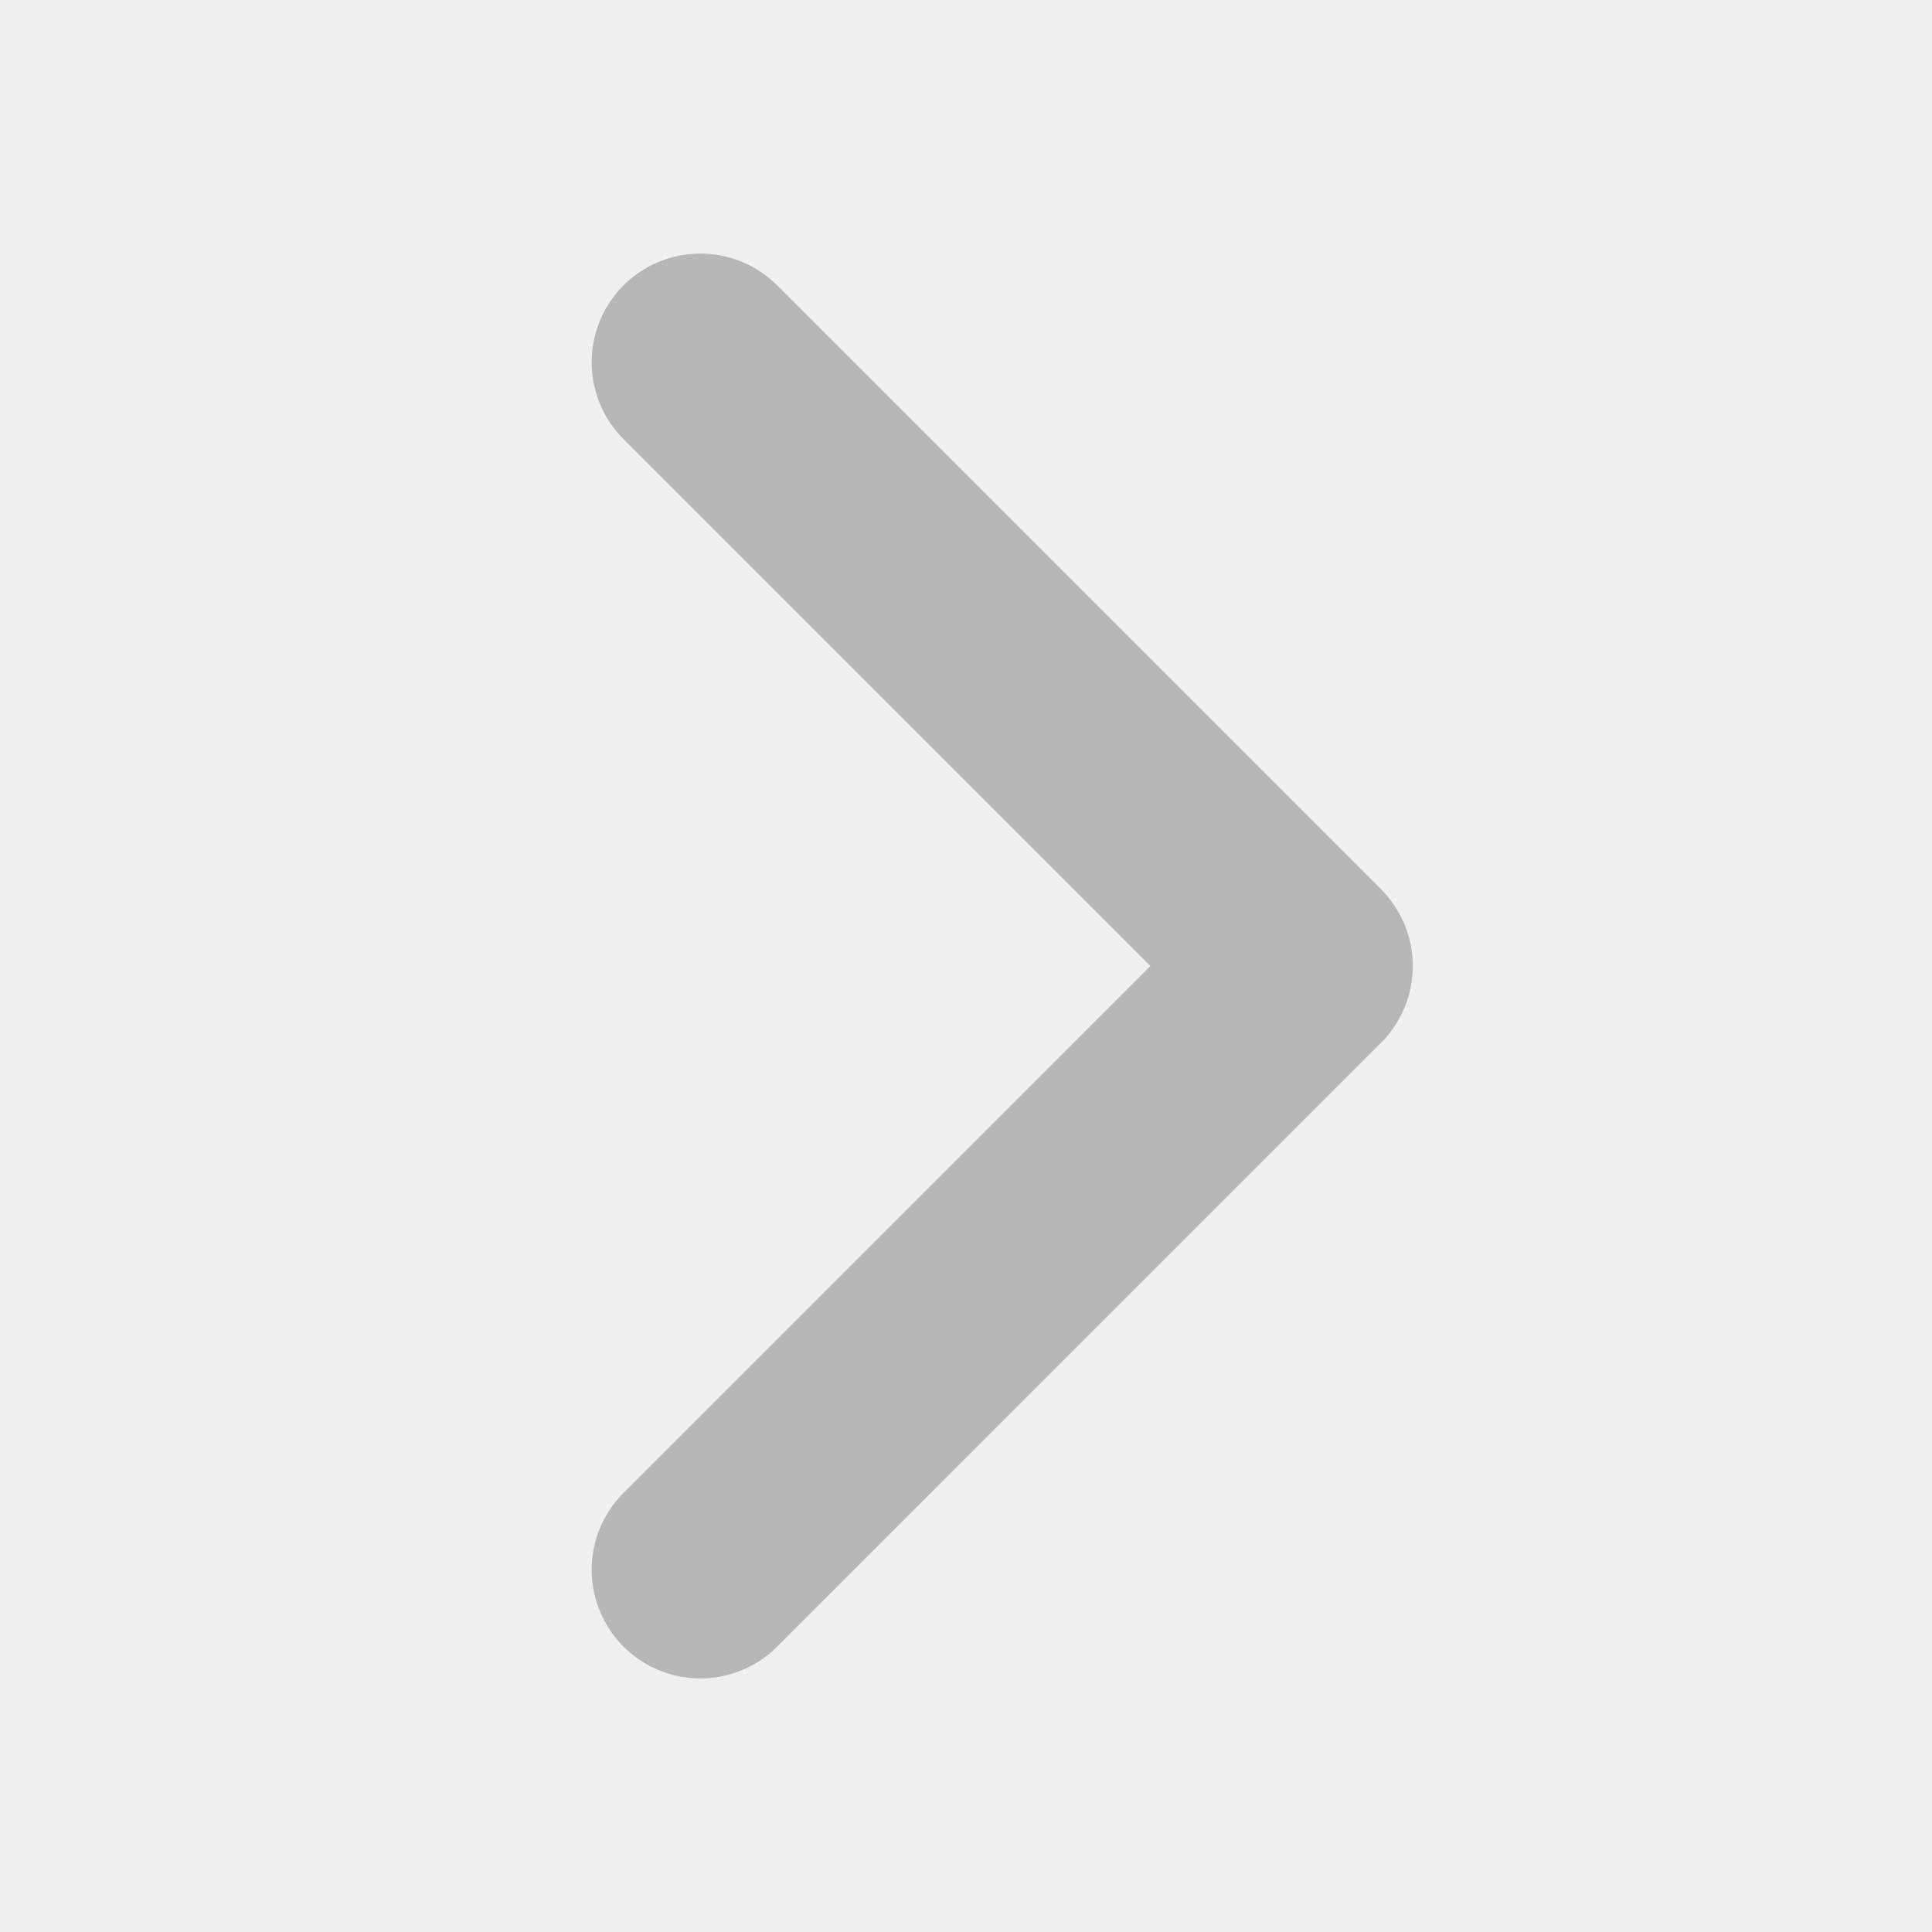
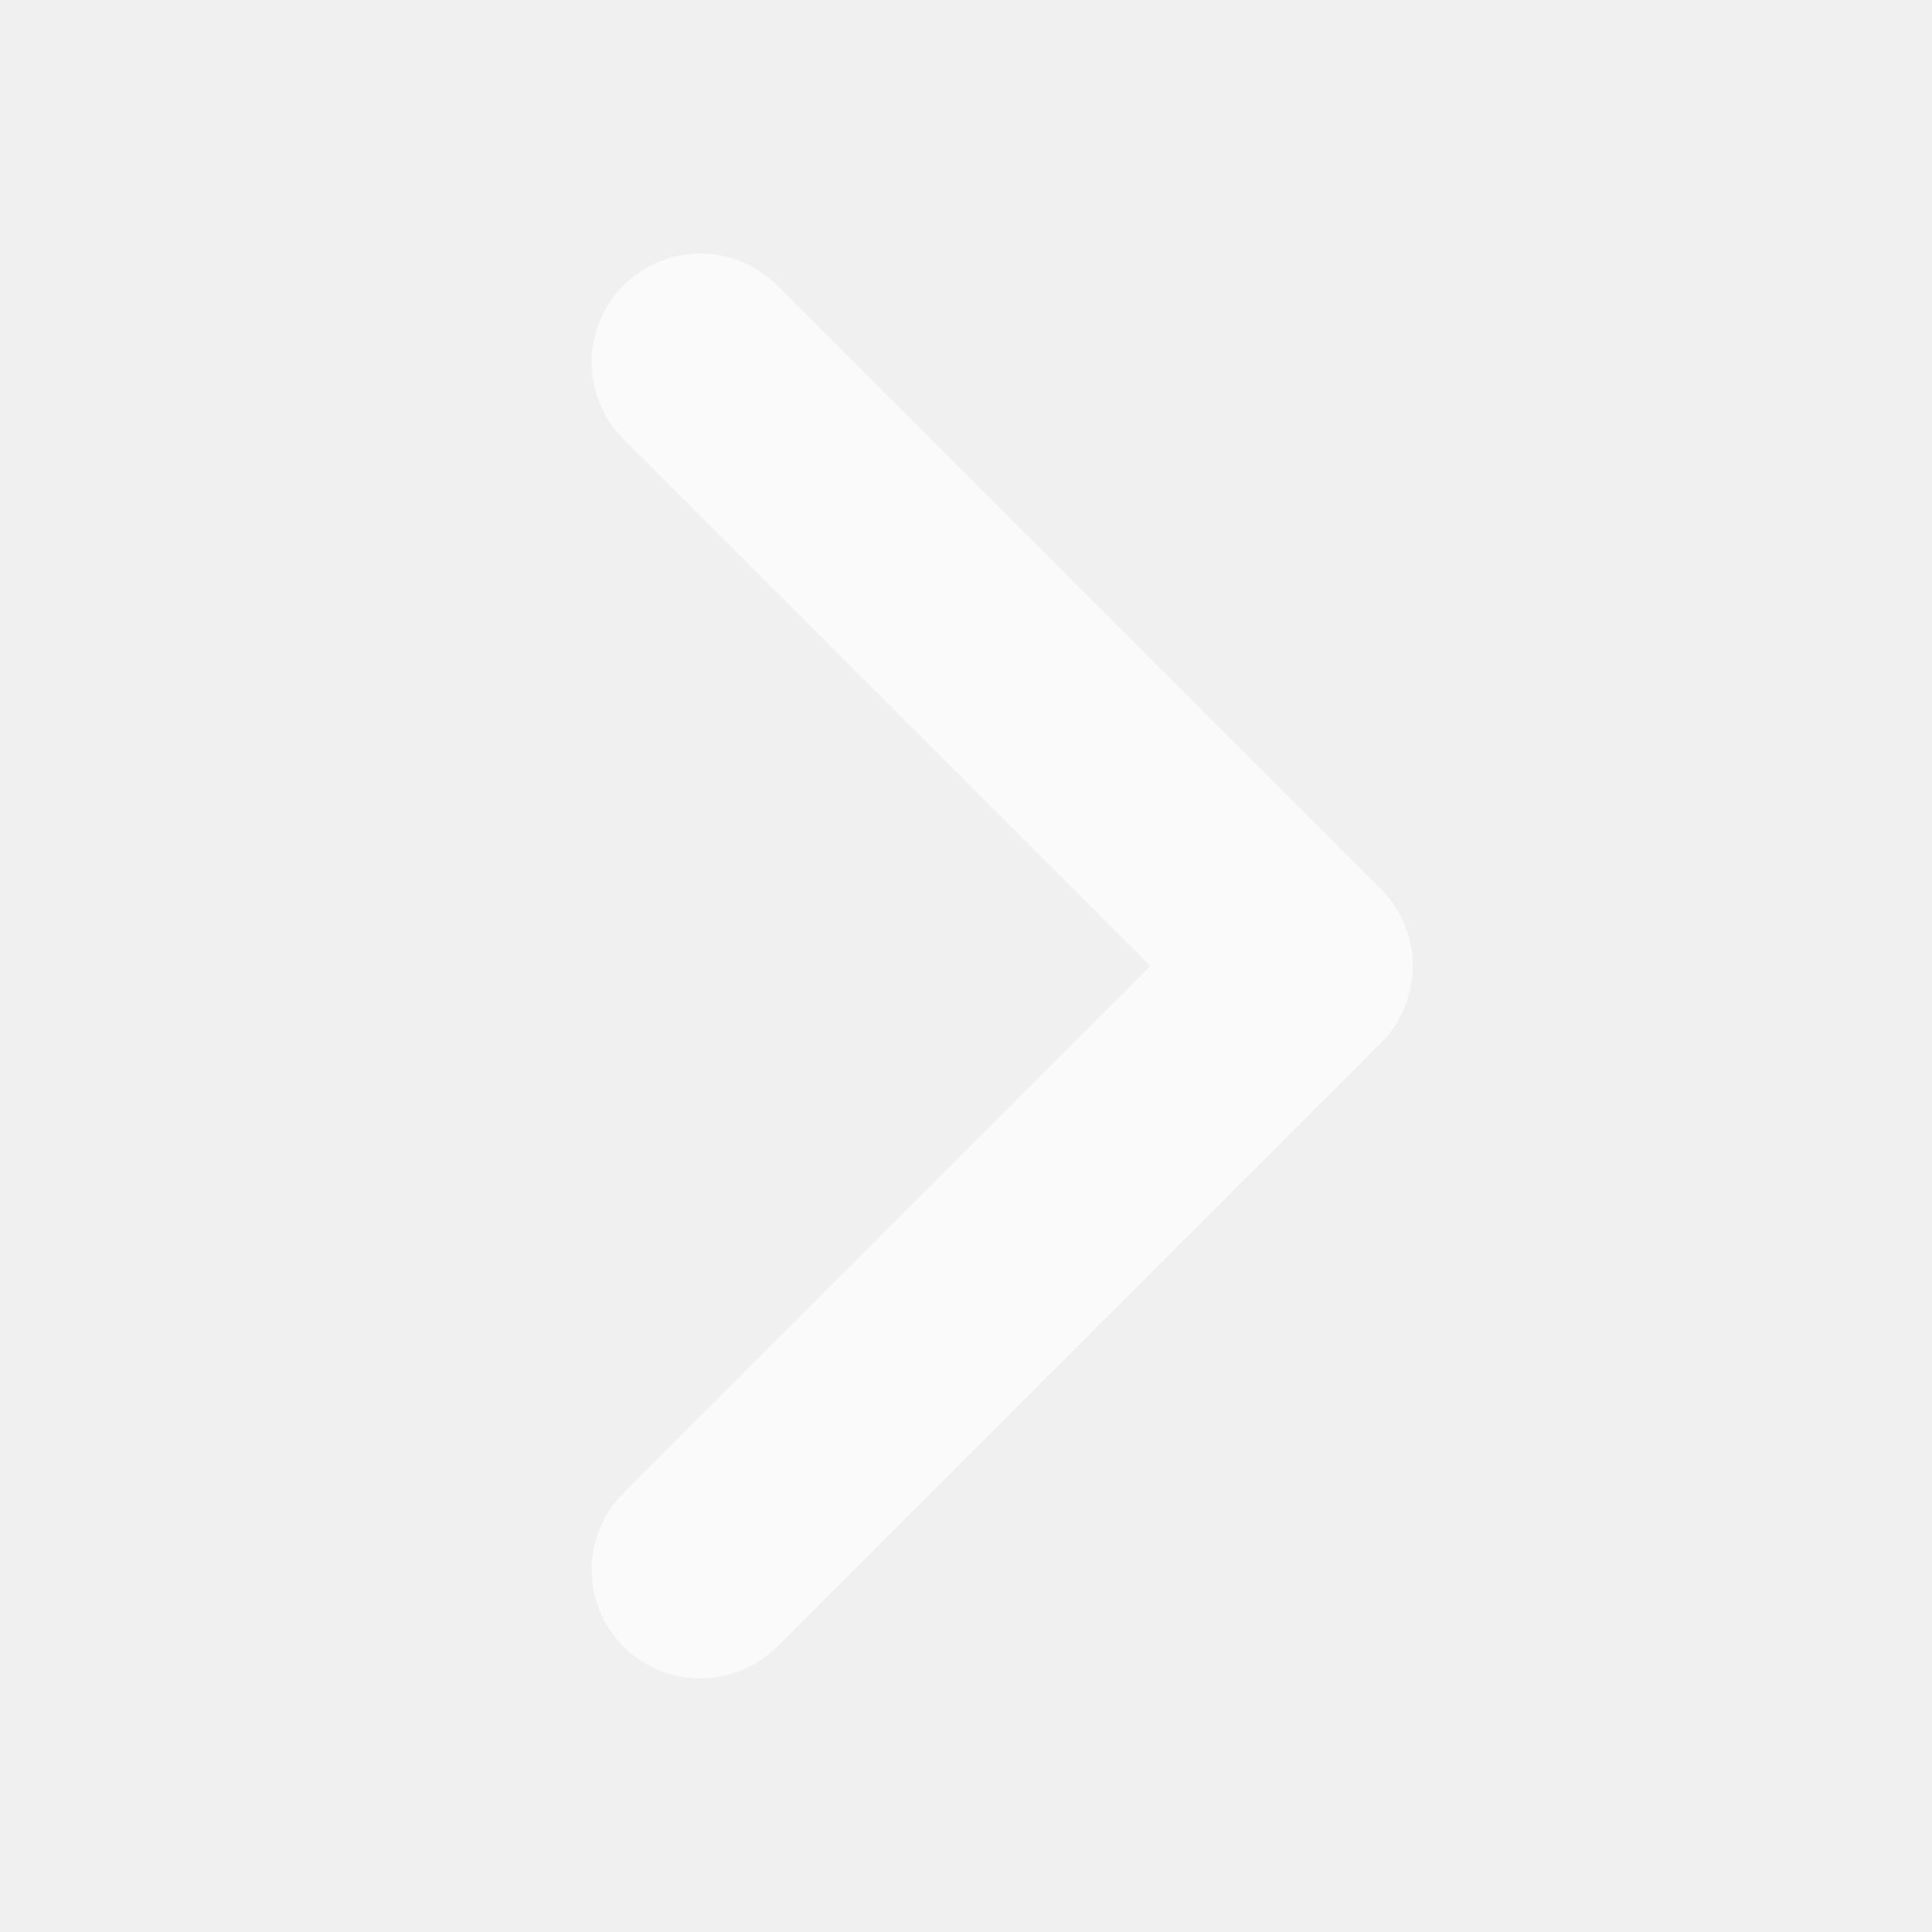
<svg xmlns="http://www.w3.org/2000/svg" viewBox="0 0 20 20" fill="none">
-   <path d="M7.25 3.75 13.5 10 7.25 16.25" stroke="#000" stroke-opacity="0.24" stroke-width="2.25" stroke-linecap="round" stroke-linejoin="round" />
+   <path d="M7.25 3.75 13.5 10 7.25 16.25" stroke="#fff" stroke-opacity="0.64" stroke-width="2.25" stroke-linecap="round" stroke-linejoin="round" />
</svg>
